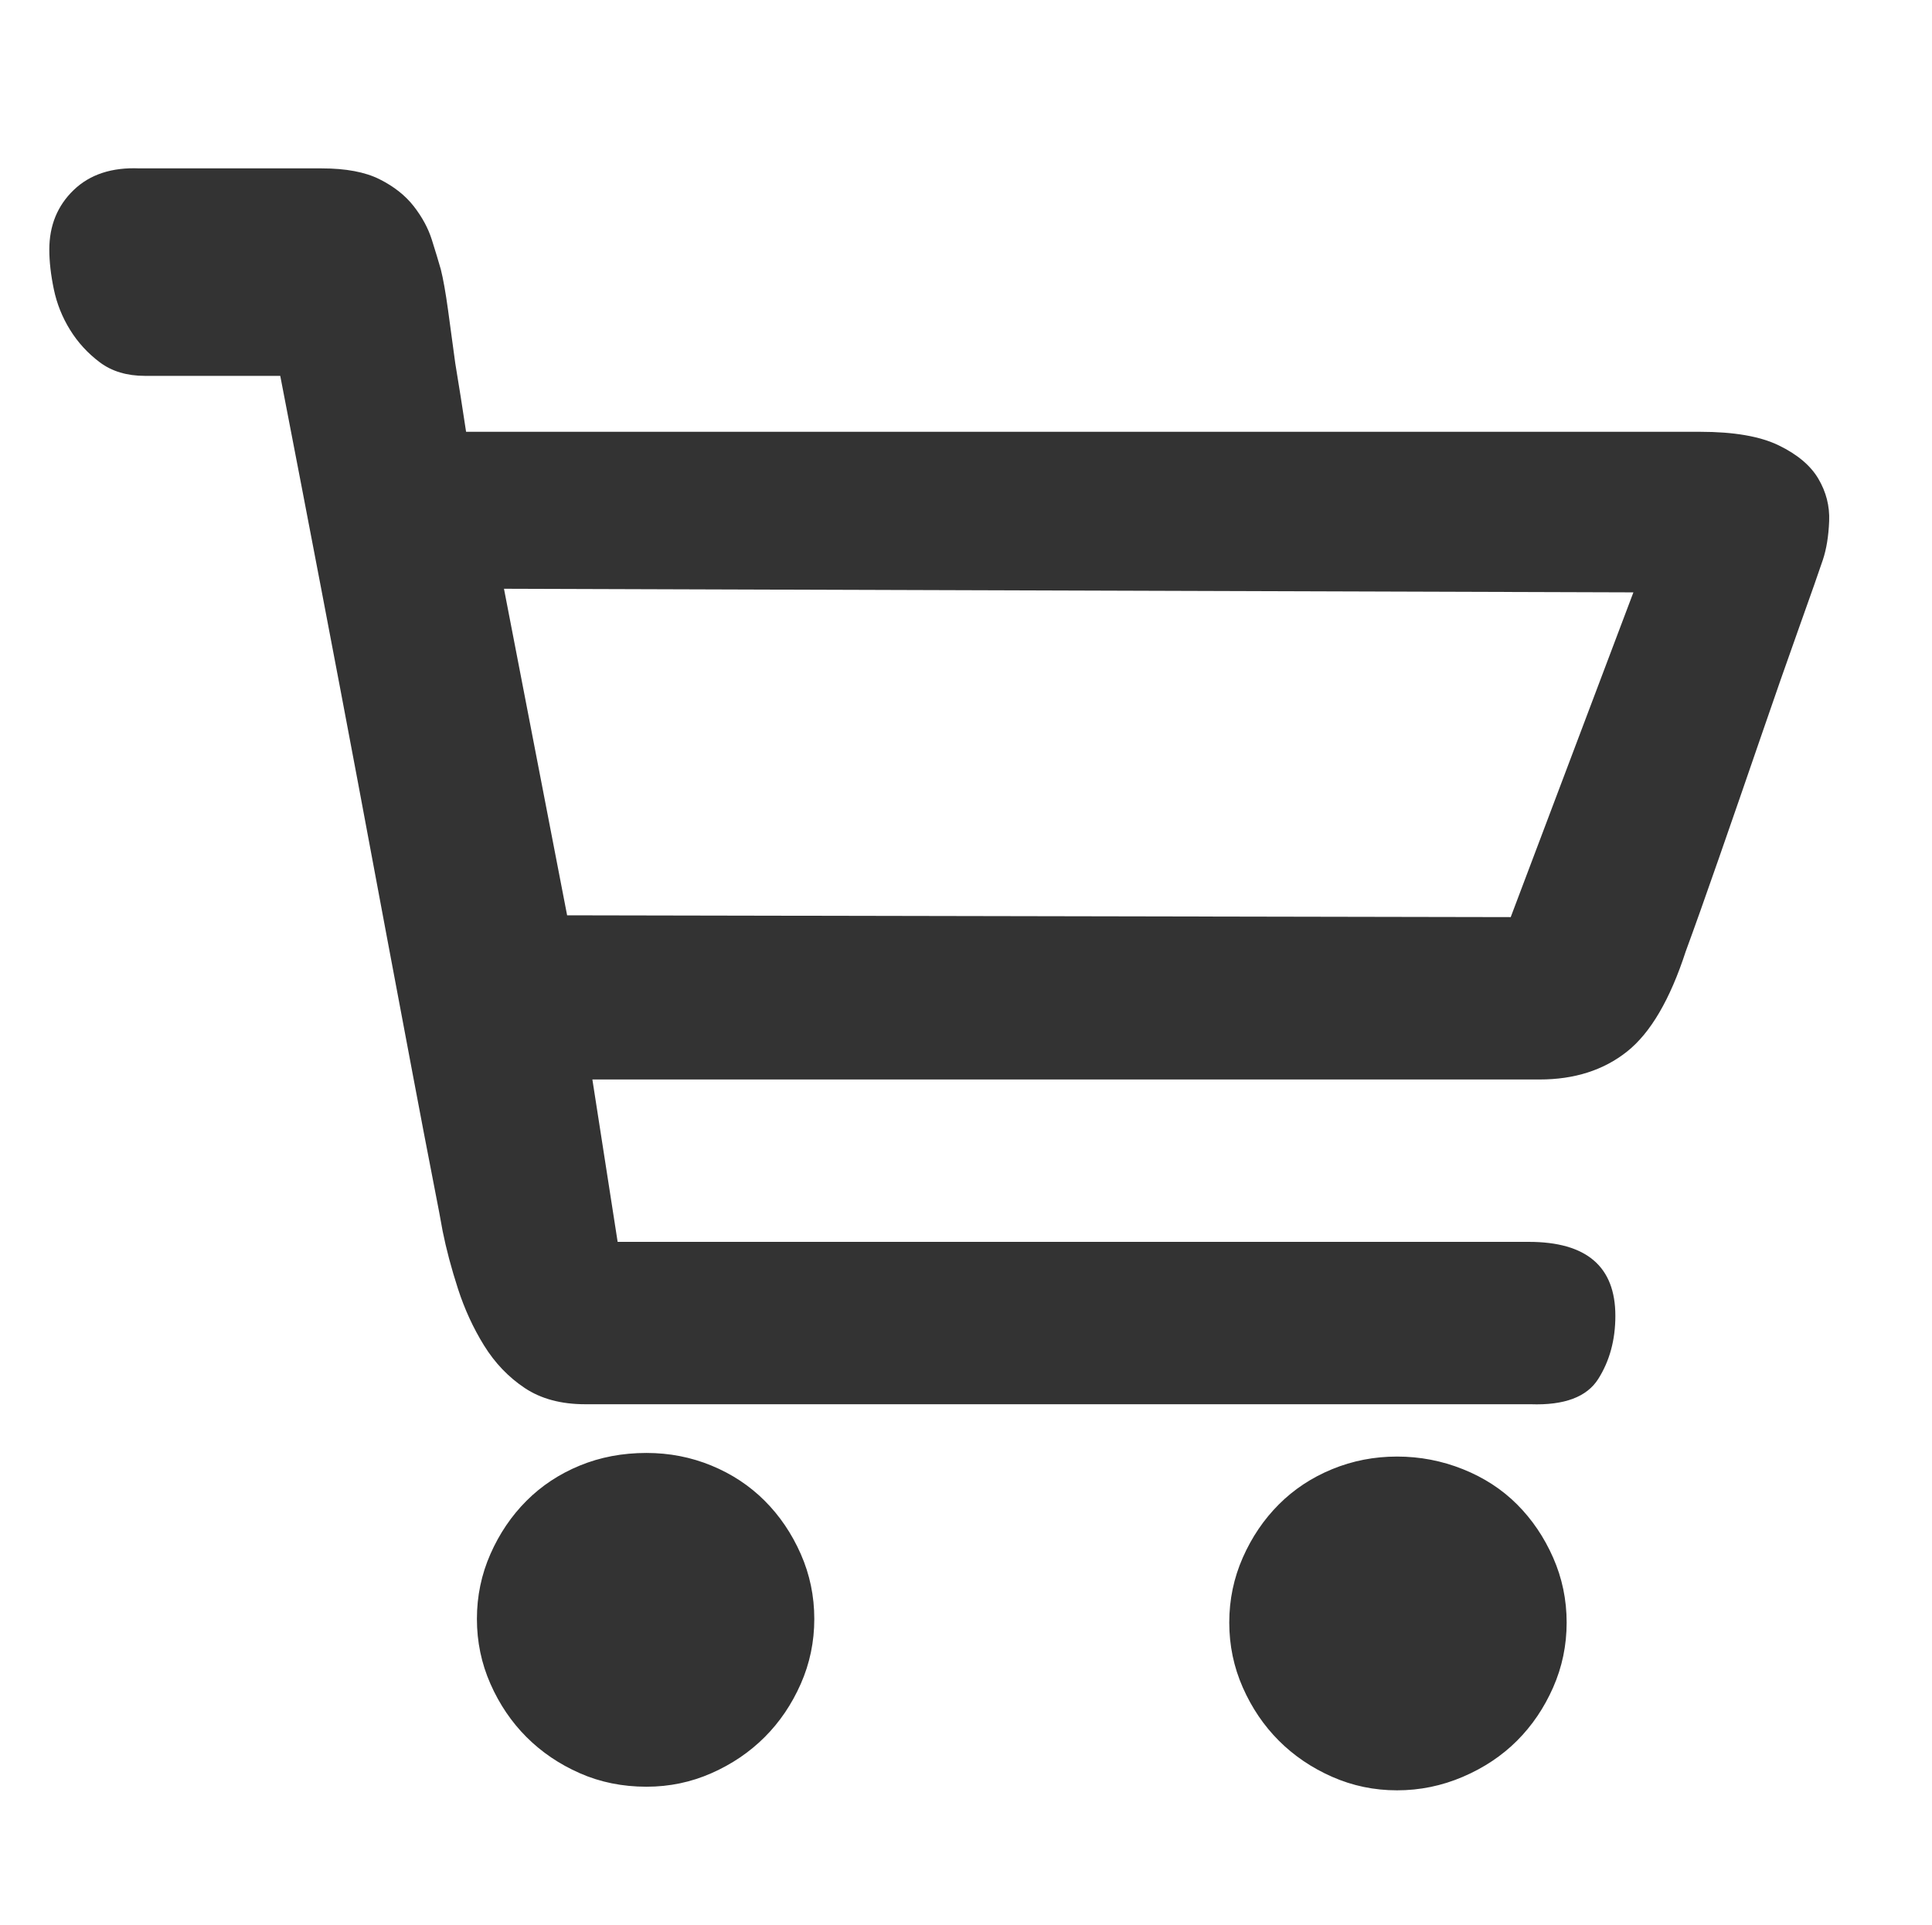
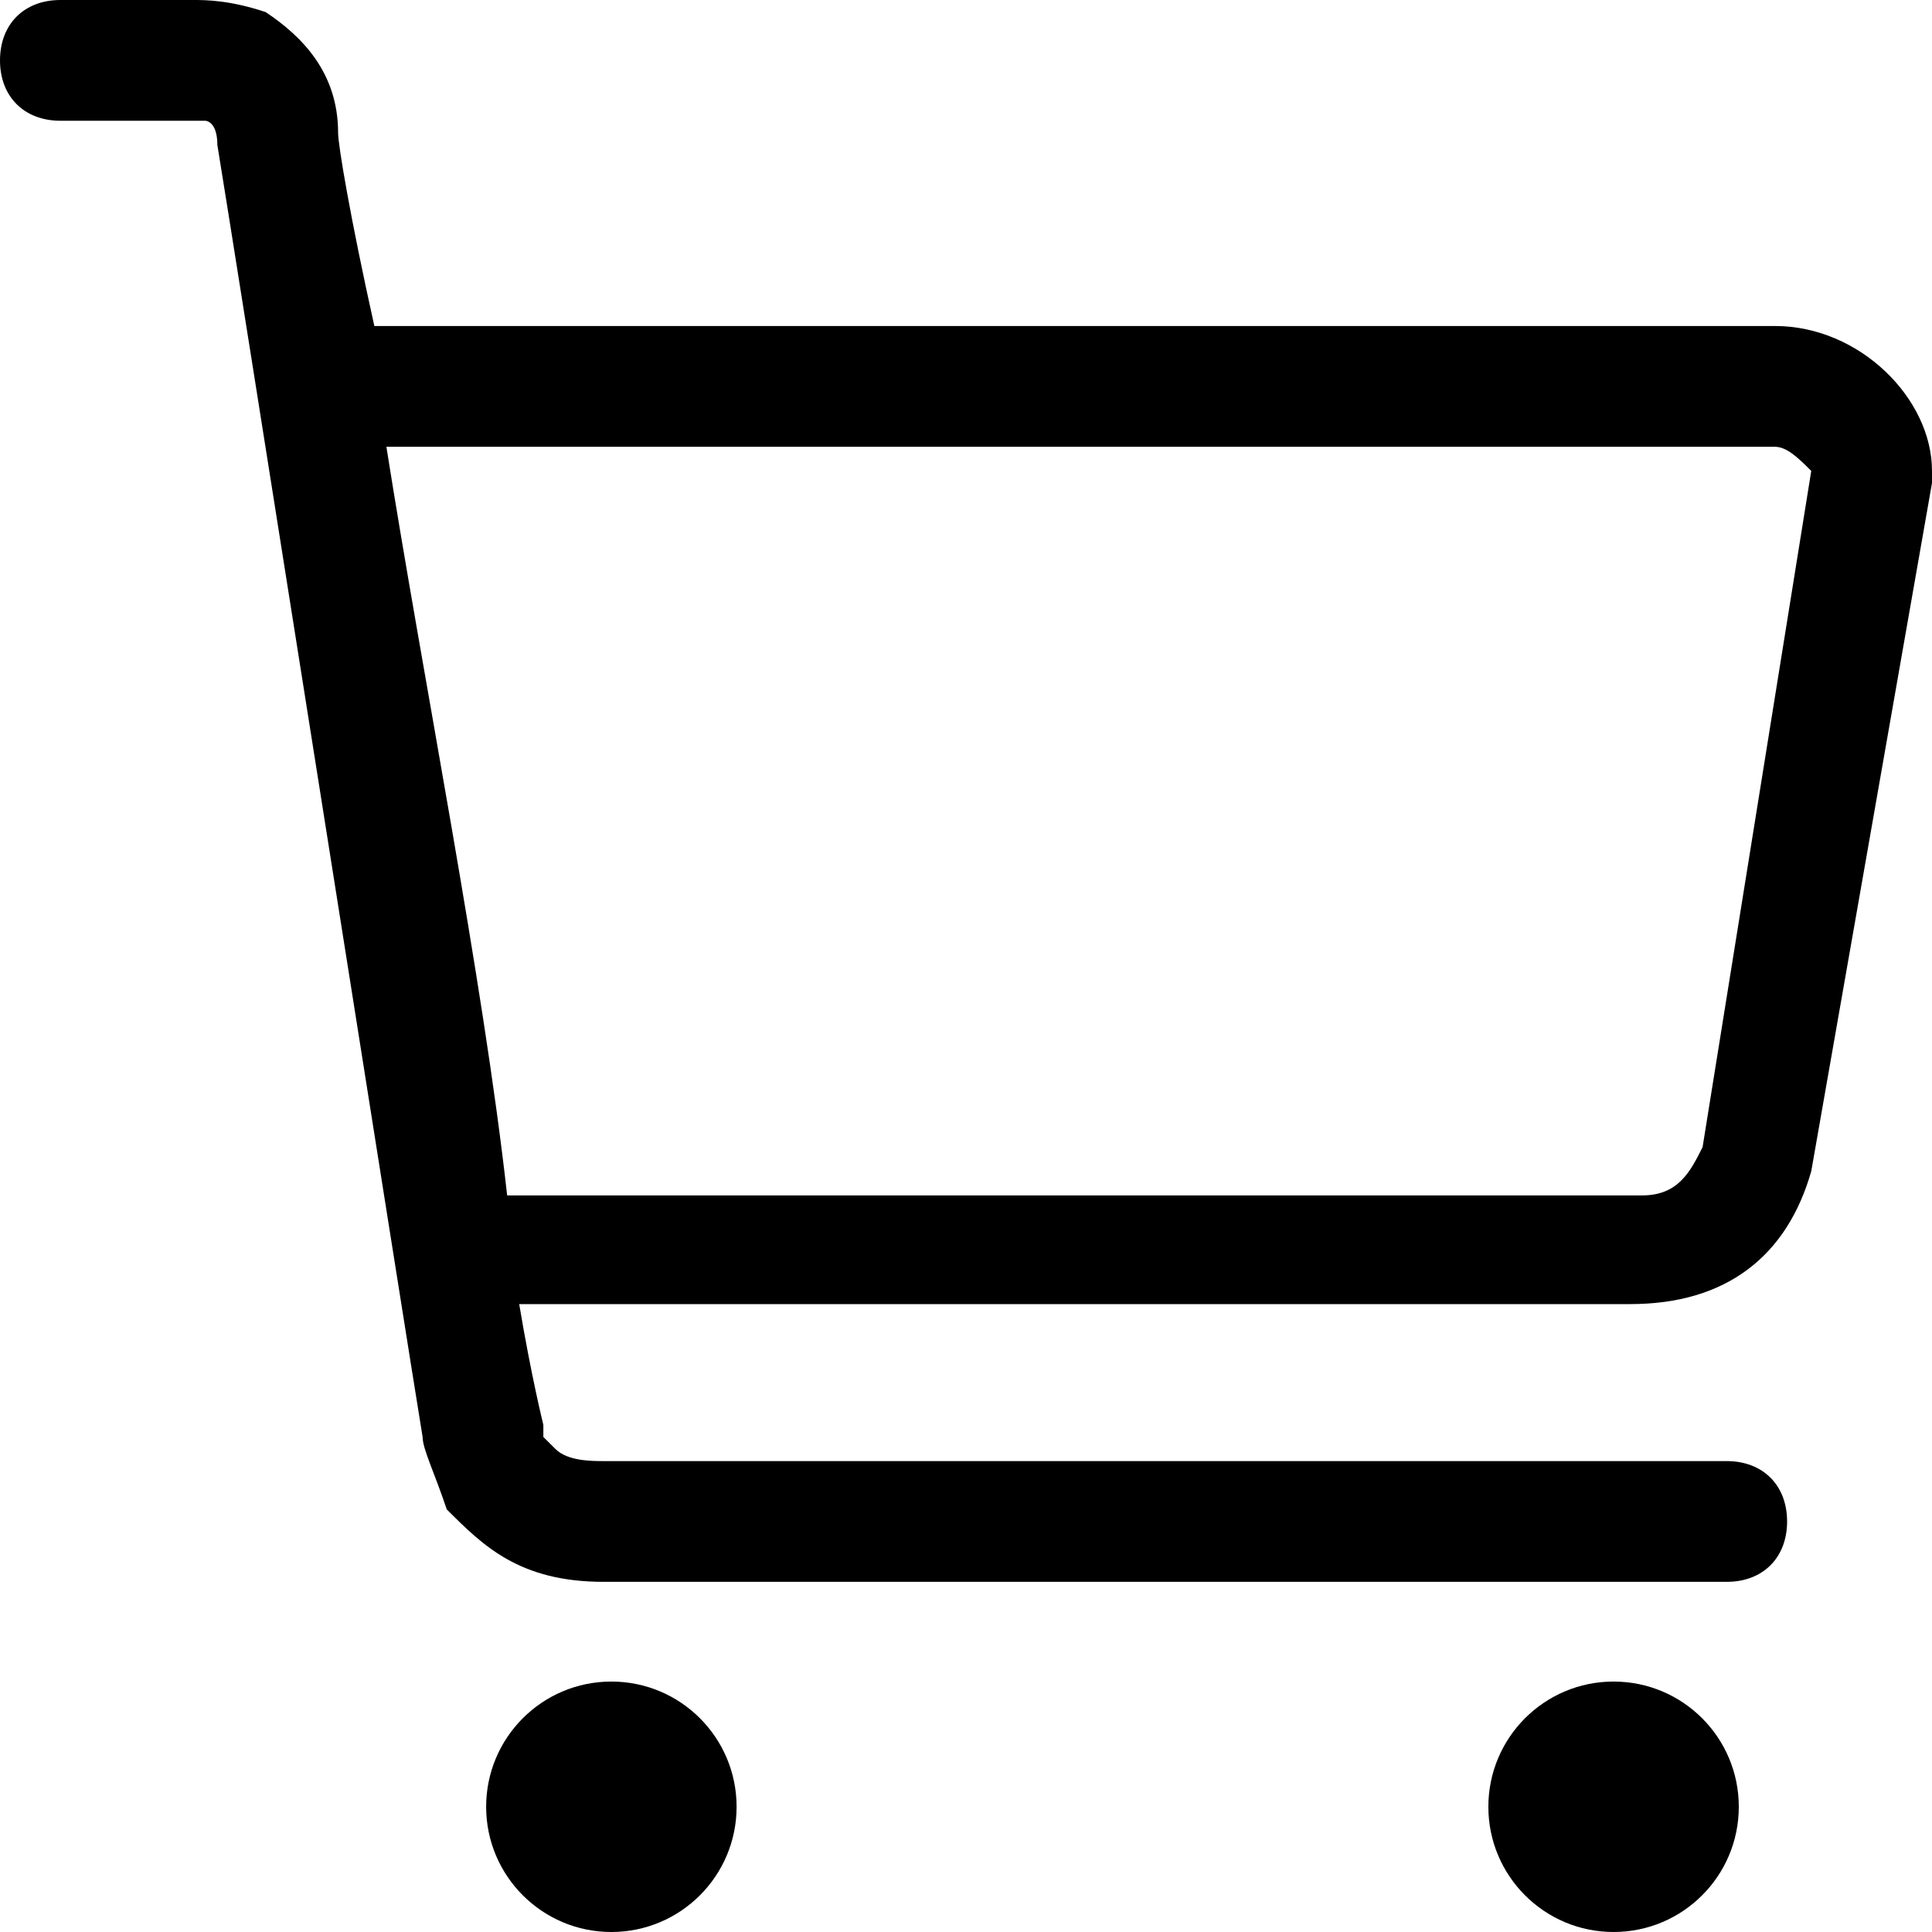
- <svg xmlns="http://www.w3.org/2000/svg" t="1572196892947" class="icon" viewBox="0 0 1028 1024" version="1.1" p-id="51972" width="32.125" height="32">
+ <svg xmlns="http://www.w3.org/2000/svg" t="1572234217687" class="icon" viewBox="0 0 1024 1024" version="1.1" p-id="5782" width="64" height="64">
  <defs>
    <style type="text/css" />
  </defs>
-   <path d="M344 773.12q18.24 0 34.56 6.72t28.32 18.72 19.2 28.32 7.2 34.56-7.2 34.56-19.2 28.32-28.32 19.2-34.56 7.2q-19.2 0-35.52-7.2t-28.32-19.2-19.2-28.32-7.2-34.56 7.2-34.56 19.2-28.32 28.32-18.72 35.52-6.72zM743.36 775.04q18.24 0 35.04 6.72t28.8 18.72 19.2 28.32 7.2 34.56-7.2 34.56-19.2 28.32-28.8 19.2-35.04 7.2-34.56-7.2-28.32-19.2-19.2-28.32-7.2-34.56 7.2-34.56 19.2-28.32 28.32-18.72 34.56-6.72zM904.64 229.76q26.88 0 41.76 7.2t21.12 17.76 5.76 22.56-3.36 20.64-12.48 35.52-20.64 59.04-22.08 63.84-17.76 49.92q-12.48 38.4-31.2 53.28t-46.56 14.88l-33.6 0-61.44 0-80.64 0-90.24 0-238.08 0 13.44 86.4 484.8 0q46.08 0 46.08 39.36 0 19.2-9.12 33.6t-36 13.44l-46.08 0-88.32 0-111.36 0-112.32 0-93.12 0-51.84 0q-19.2 0-32.16-8.64t-21.6-22.56-13.92-30.24-8.16-30.72q-0.96-5.76-5.28-27.84t-10.56-55.2-13.92-73.92-15.36-82.08q-18.24-96.96-41.28-216l-72 0q-14.4 0-24-7.2t-15.84-17.28-8.64-21.6-2.4-21.12q0-19.2 12.96-31.68t35.04-11.52l96.96 0q19.2 0 30.72 5.76t18.24 14.4 9.6 17.76 4.8 15.84q1.92 7.68 3.84 21.6t3.84 28.32q2.88 17.28 5.76 36.48l656.64 0zM869.12 315.2l-600.96-1.92 33.6 173.76 502.08 0.96z" fill="#333333" p-id="51973" />
+   <path d="M851.209 1024" p-id="5783" />
+   <path d="M940.809 172.791l-742.4 0C185.609 115.2 179.2 76.8 179.2 70.409c0-32.009-19.191-51.2-38.4-64C121.609 0 108.791 0 102.4 0l0 0L32.009 0C12.8 0 0 12.8 0 32.009 0 51.2 12.8 64 32.009 64L102.4 64l6.391 0c0 0 6.409 0 6.409 12.8 6.409 38.4 102.4 646.391 108.791 684.809 0 6.391 6.409 19.209 12.8 38.4 19.209 19.191 38.4 38.4 83.191 38.4l595.209 0c19.209 0 32.009-12.8 32.009-31.991s-12.8-32.009-32.009-32.009L320 774.409c-6.409 0-19.191 0-25.6-6.409l-6.409-6.391 0-6.409c0 0-6.391-25.6-12.8-64l588.8 0c51.2 0 83.209-25.6 96.009-70.409l0 0L1024 256l0-6.409C1024 211.209 985.6 172.791 940.809 172.791L940.809 172.791 940.809 172.791zM902.409 607.991c-6.409 12.8-12.8 25.6-32.009 25.6L268.8 633.591C256 518.391 223.991 358.4 204.8 236.809l736.009 0c6.409 0 12.8 6.391 19.191 12.8L902.409 607.991 902.409 607.991 902.409 607.991zM902.409 607.991" p-id="5784" />
+   <path d="M855.23 891.259c-36.655 0-66.37 29.715-66.37 66.37 0 36.655 29.715 66.37 66.37 66.37 36.655 0 66.37-29.715 66.37-66.37C921.6 920.974 891.885 891.259 855.23 891.259z" p-id="5785" />
+   <path d="M324.039 891.259c-36.655 0-66.37 29.715-66.37 66.37 0 36.655 29.715 66.37 66.37 66.37 36.655 0 66.37-29.715 66.37-66.37C390.409 920.974 360.695 891.259 324.039 891.259z" p-id="5786" />
</svg>
